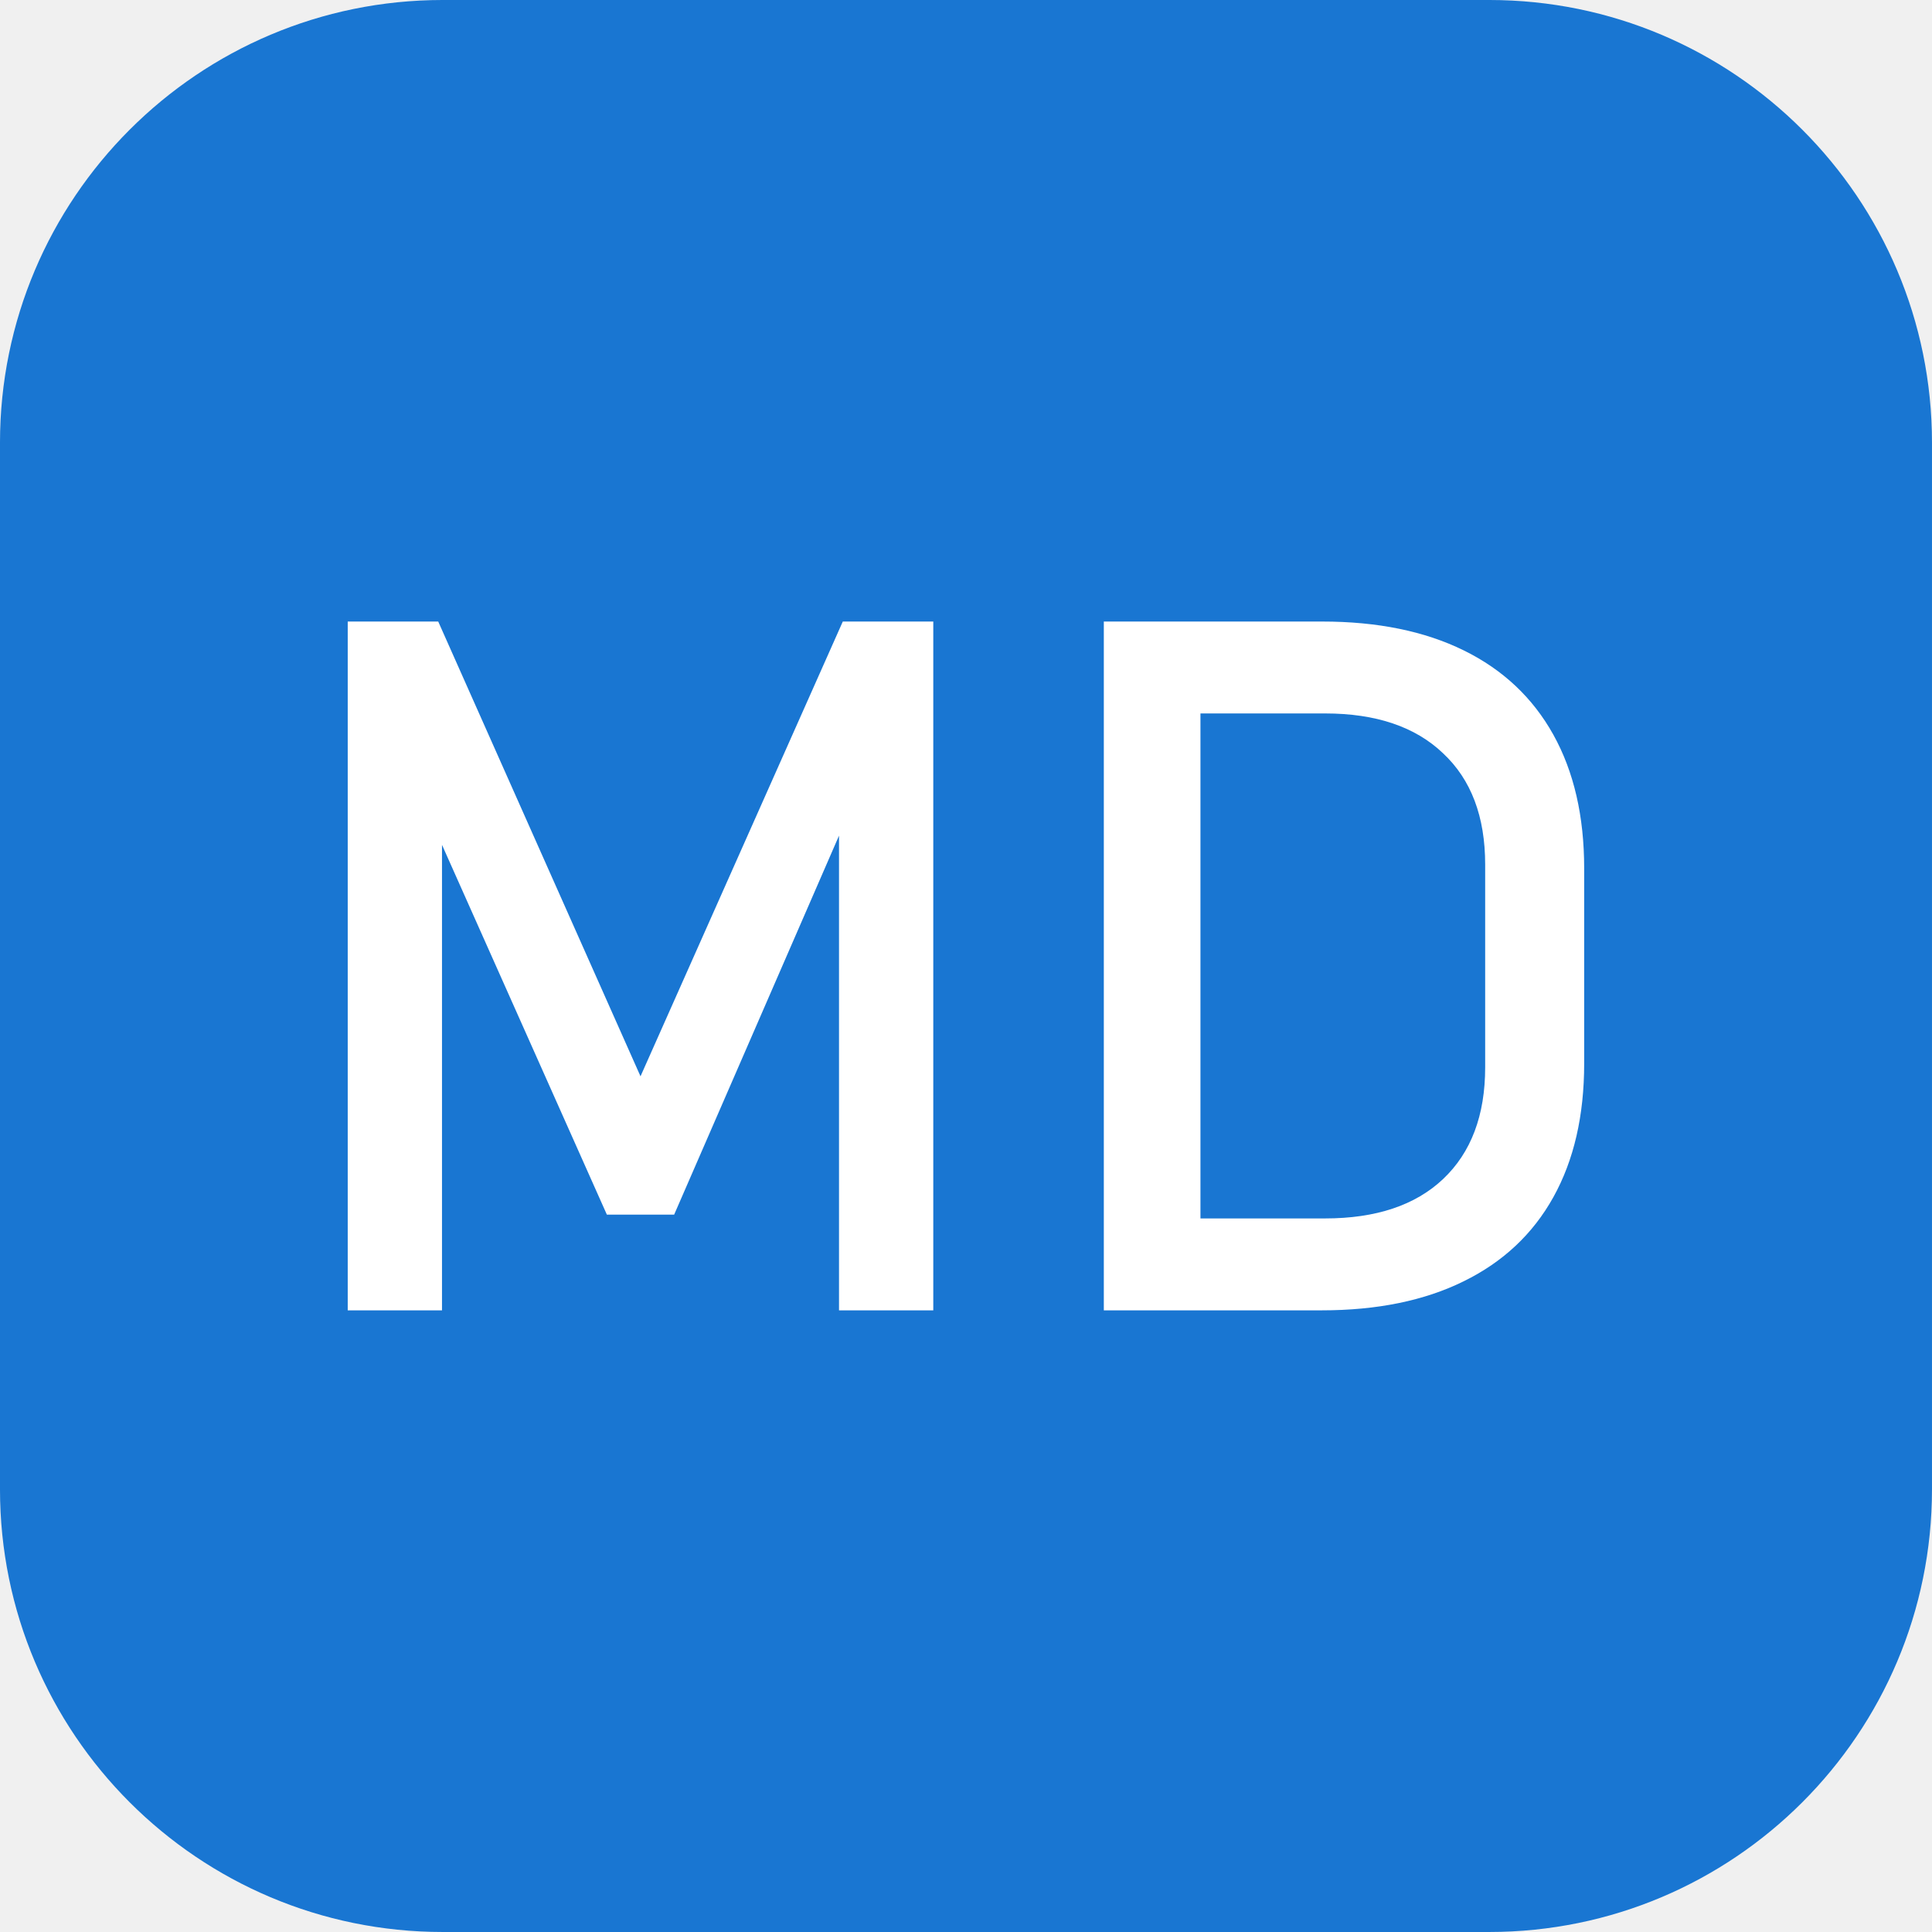
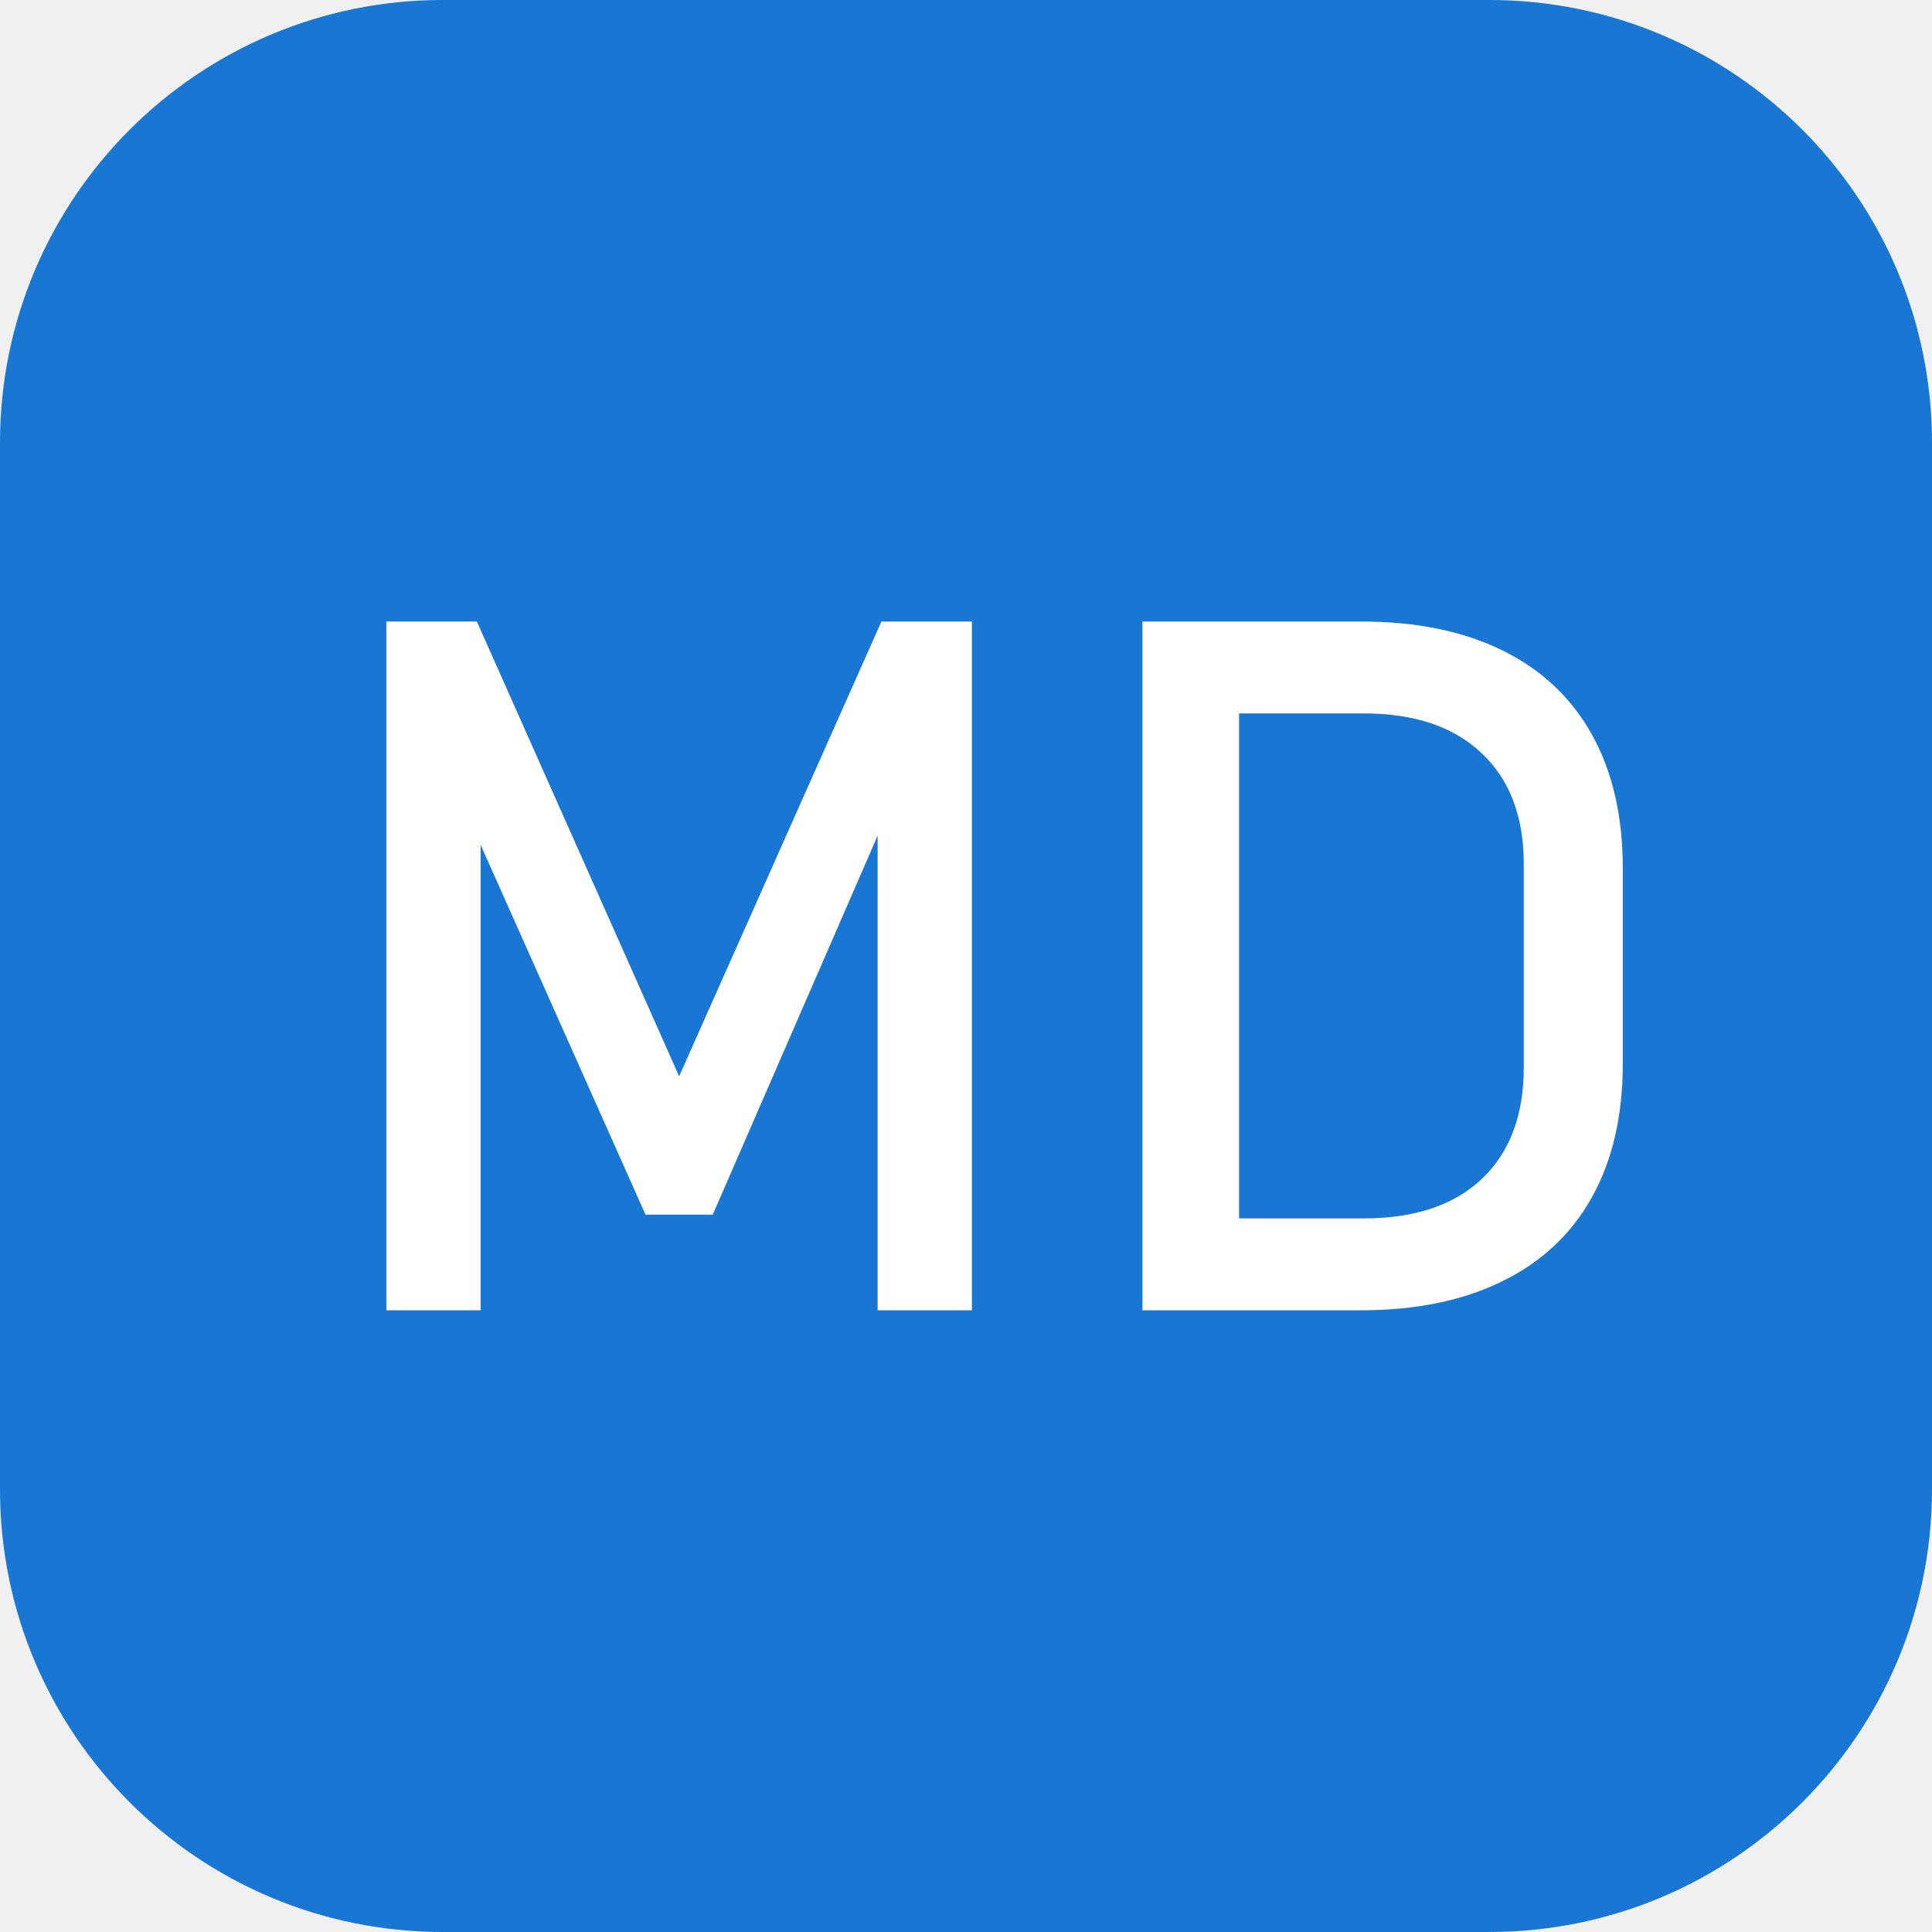
<svg xmlns="http://www.w3.org/2000/svg" width="100" height="100" version="1.1" viewBox="0 0 26.458 26.458">
-   <g transform="matrix(.26458 0 0 .26458 -1.5503 -6.0579)" fill="#fff">
-     <rect x="5.859" y="22.896" width="100" height="100" ry="22.919" fill="#1976d2" stroke-linejoin="round" stroke-width="23.732" style="paint-order:stroke fill markers" />
-     <g transform="matrix(1.0462 0 0 1.0462 -2.5828 -3.3707)">
-       <path d="m49.766 55.857h4.477v34.078h-4.664v-25.523l0.234 1.5-8.391 19.289h-3.328l-8.391-18.82 0.234-1.969v25.523h-4.664v-34.078h4.477l10.008 22.5z" />
-       <path d="m65.914 85.388h7.711q3.773 0 5.836-1.945 2.086-1.969 2.086-5.531v-10.031q0-3.562-2.086-5.508-2.062-1.969-5.836-1.969h-7.711v-4.547h7.57q4.102 0 7.008 1.43 2.906 1.43 4.43 4.172 1.523 2.742 1.523 6.609v9.656q0 3.867-1.523 6.609-1.523 2.742-4.453 4.172-2.906 1.43-7.008 1.43h-7.547zm-3.234-29.531h4.781v34.078h-4.781z" />
-     </g>
+   <rect x="-2.0002e-5" y="-7.6344e-5" width="26.458" height="26.458" ry="6.064" fill="#1976d2" stroke-linejoin="round" stroke-width="6.279" style="paint-order:stroke fill markers" />
+   <g transform="matrix(.2768 0 0 .2768 -1.7045 -6.9497)" fill="#fff">
+     <path d="m49.766 55.857h4.477v34.078h-4.664v-25.523l0.234 1.5-8.391 19.289h-3.328l-8.391-18.82 0.234-1.969v25.523h-4.664v-34.078h4.477l10.008 22.5z" />
+     <path d="m65.914 85.388h7.711q3.773 0 5.836-1.945 2.086-1.969 2.086-5.531v-10.031q0-3.562-2.086-5.508-2.062-1.969-5.836-1.969h-7.711v-4.547h7.57q4.102 0 7.008 1.43t4.43 4.172q1.523 2.742 1.523 6.609v9.656q0 3.867-1.523 6.609t-4.453 4.172q-2.906 1.43-7.008 1.43h-7.547zm-3.234-29.531h4.781v34.078h-4.781z" />
  </g>
</svg>
